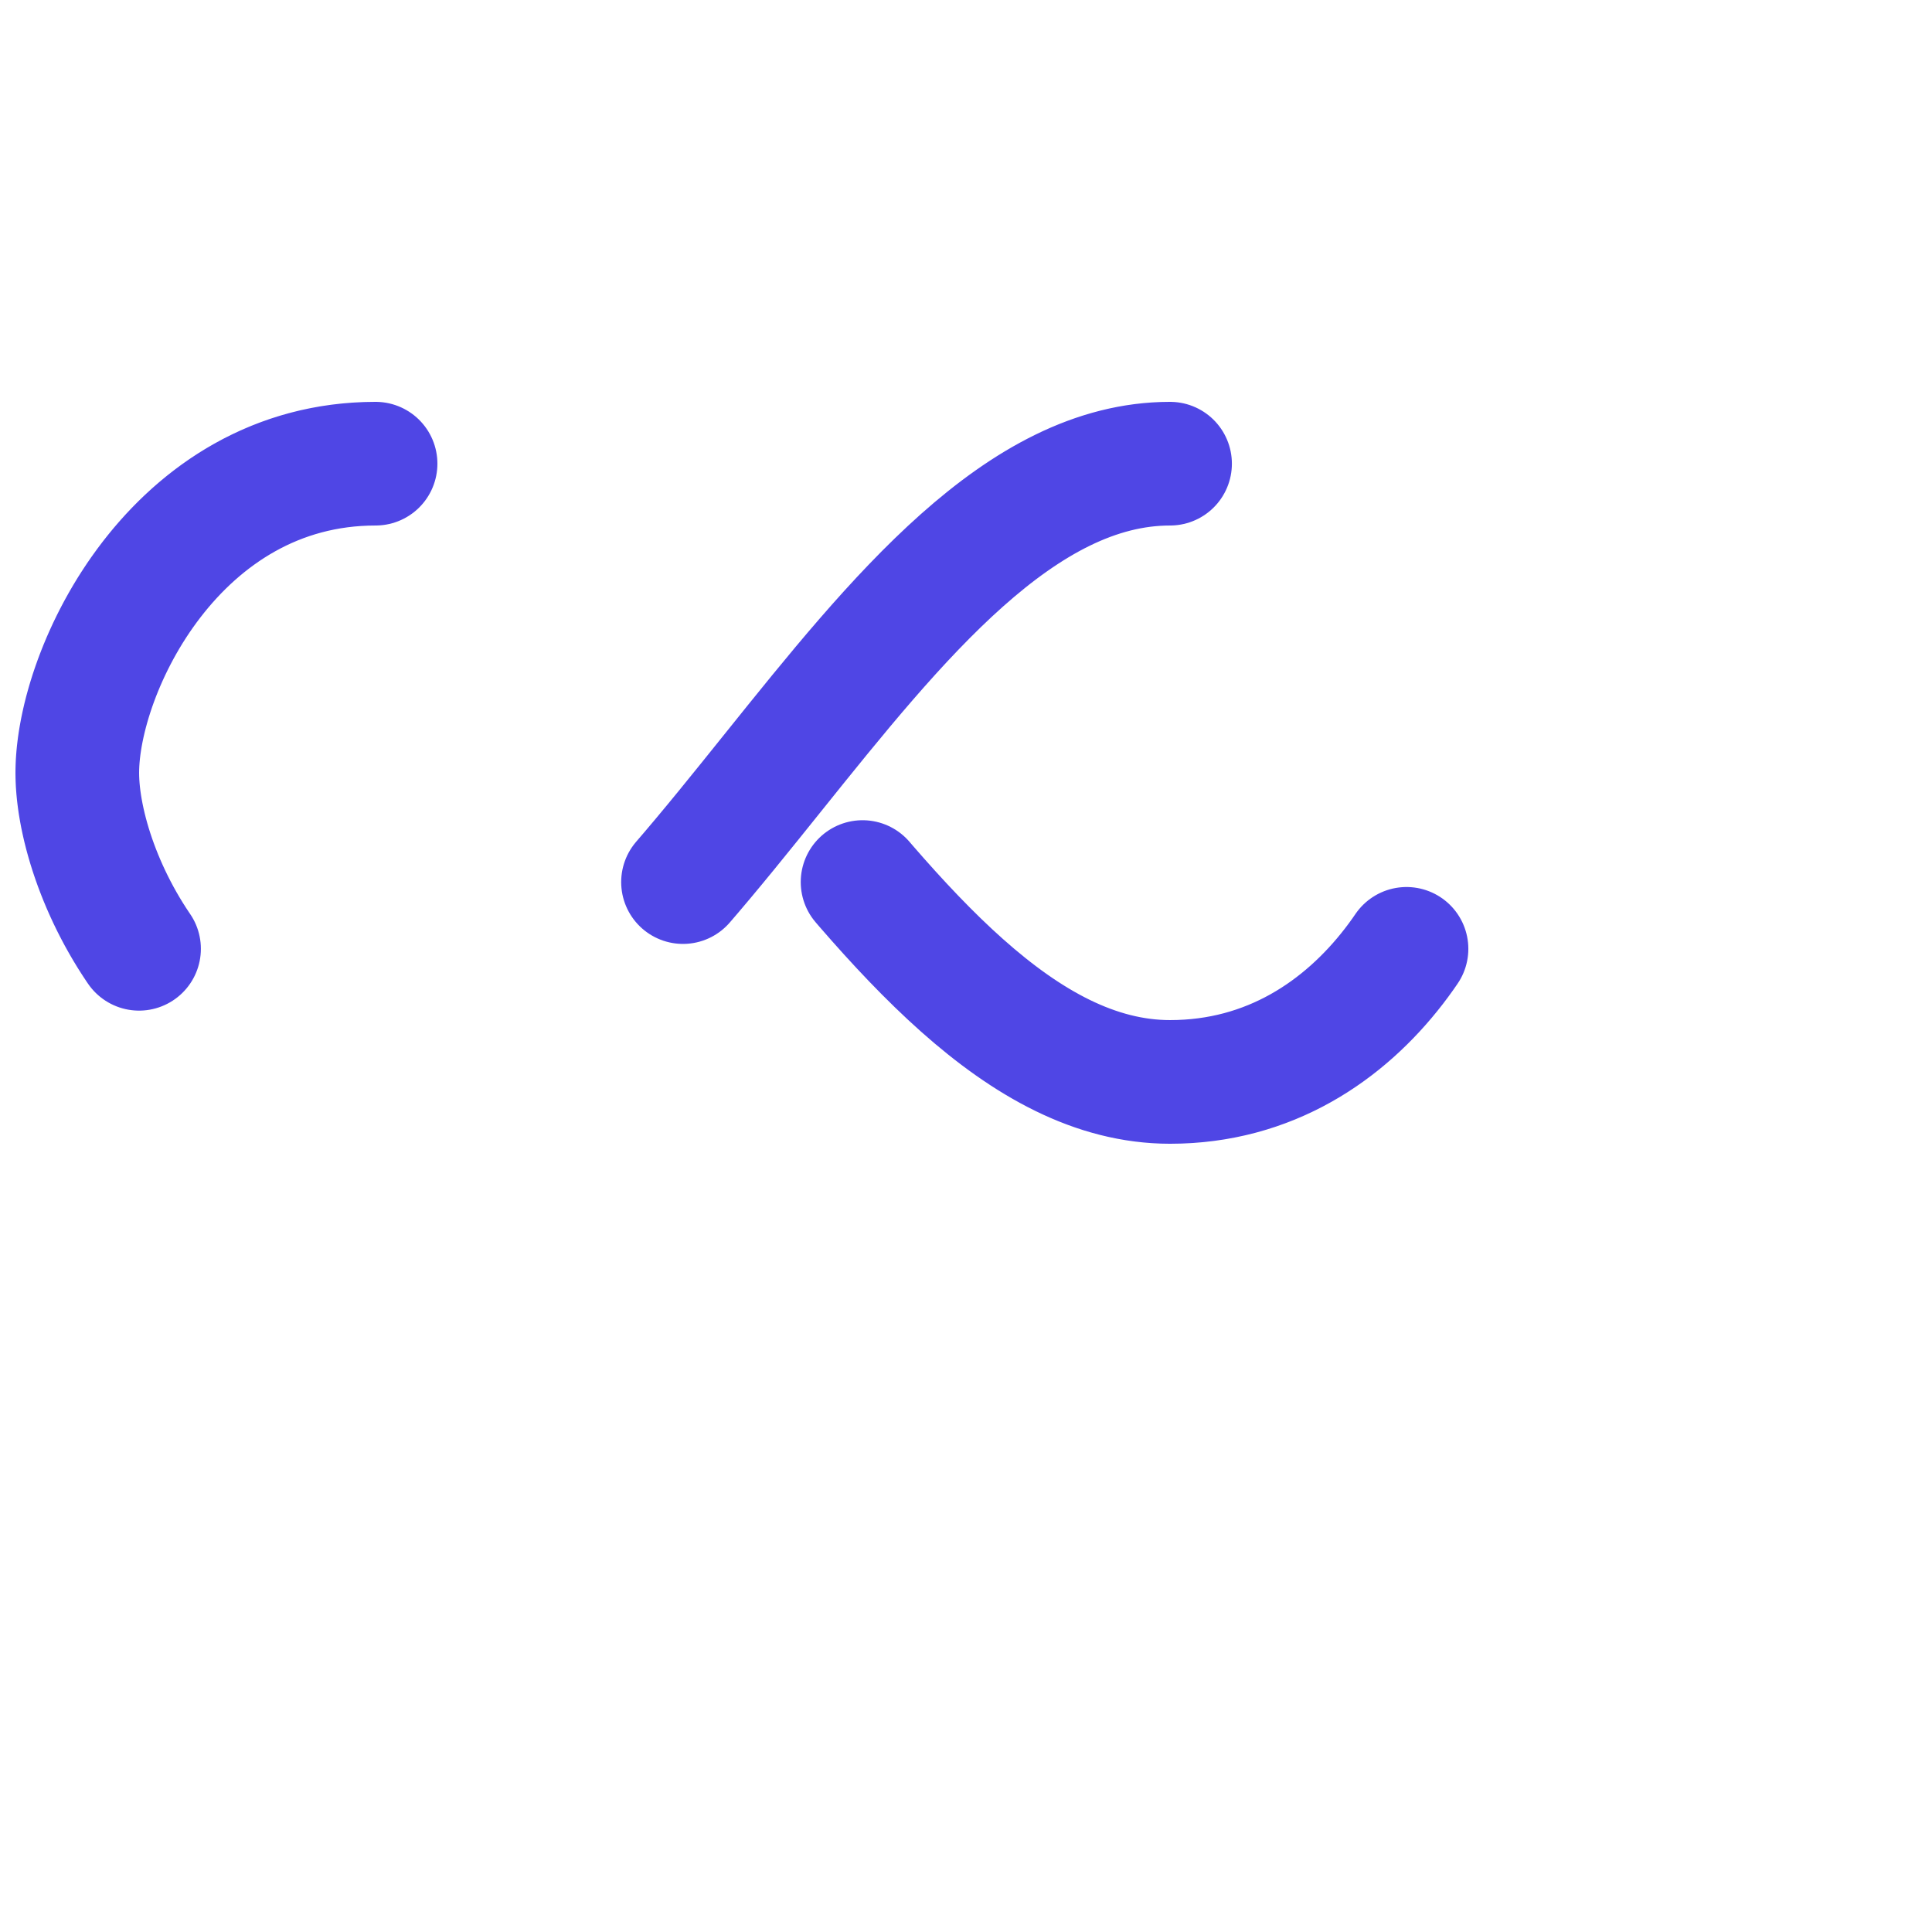
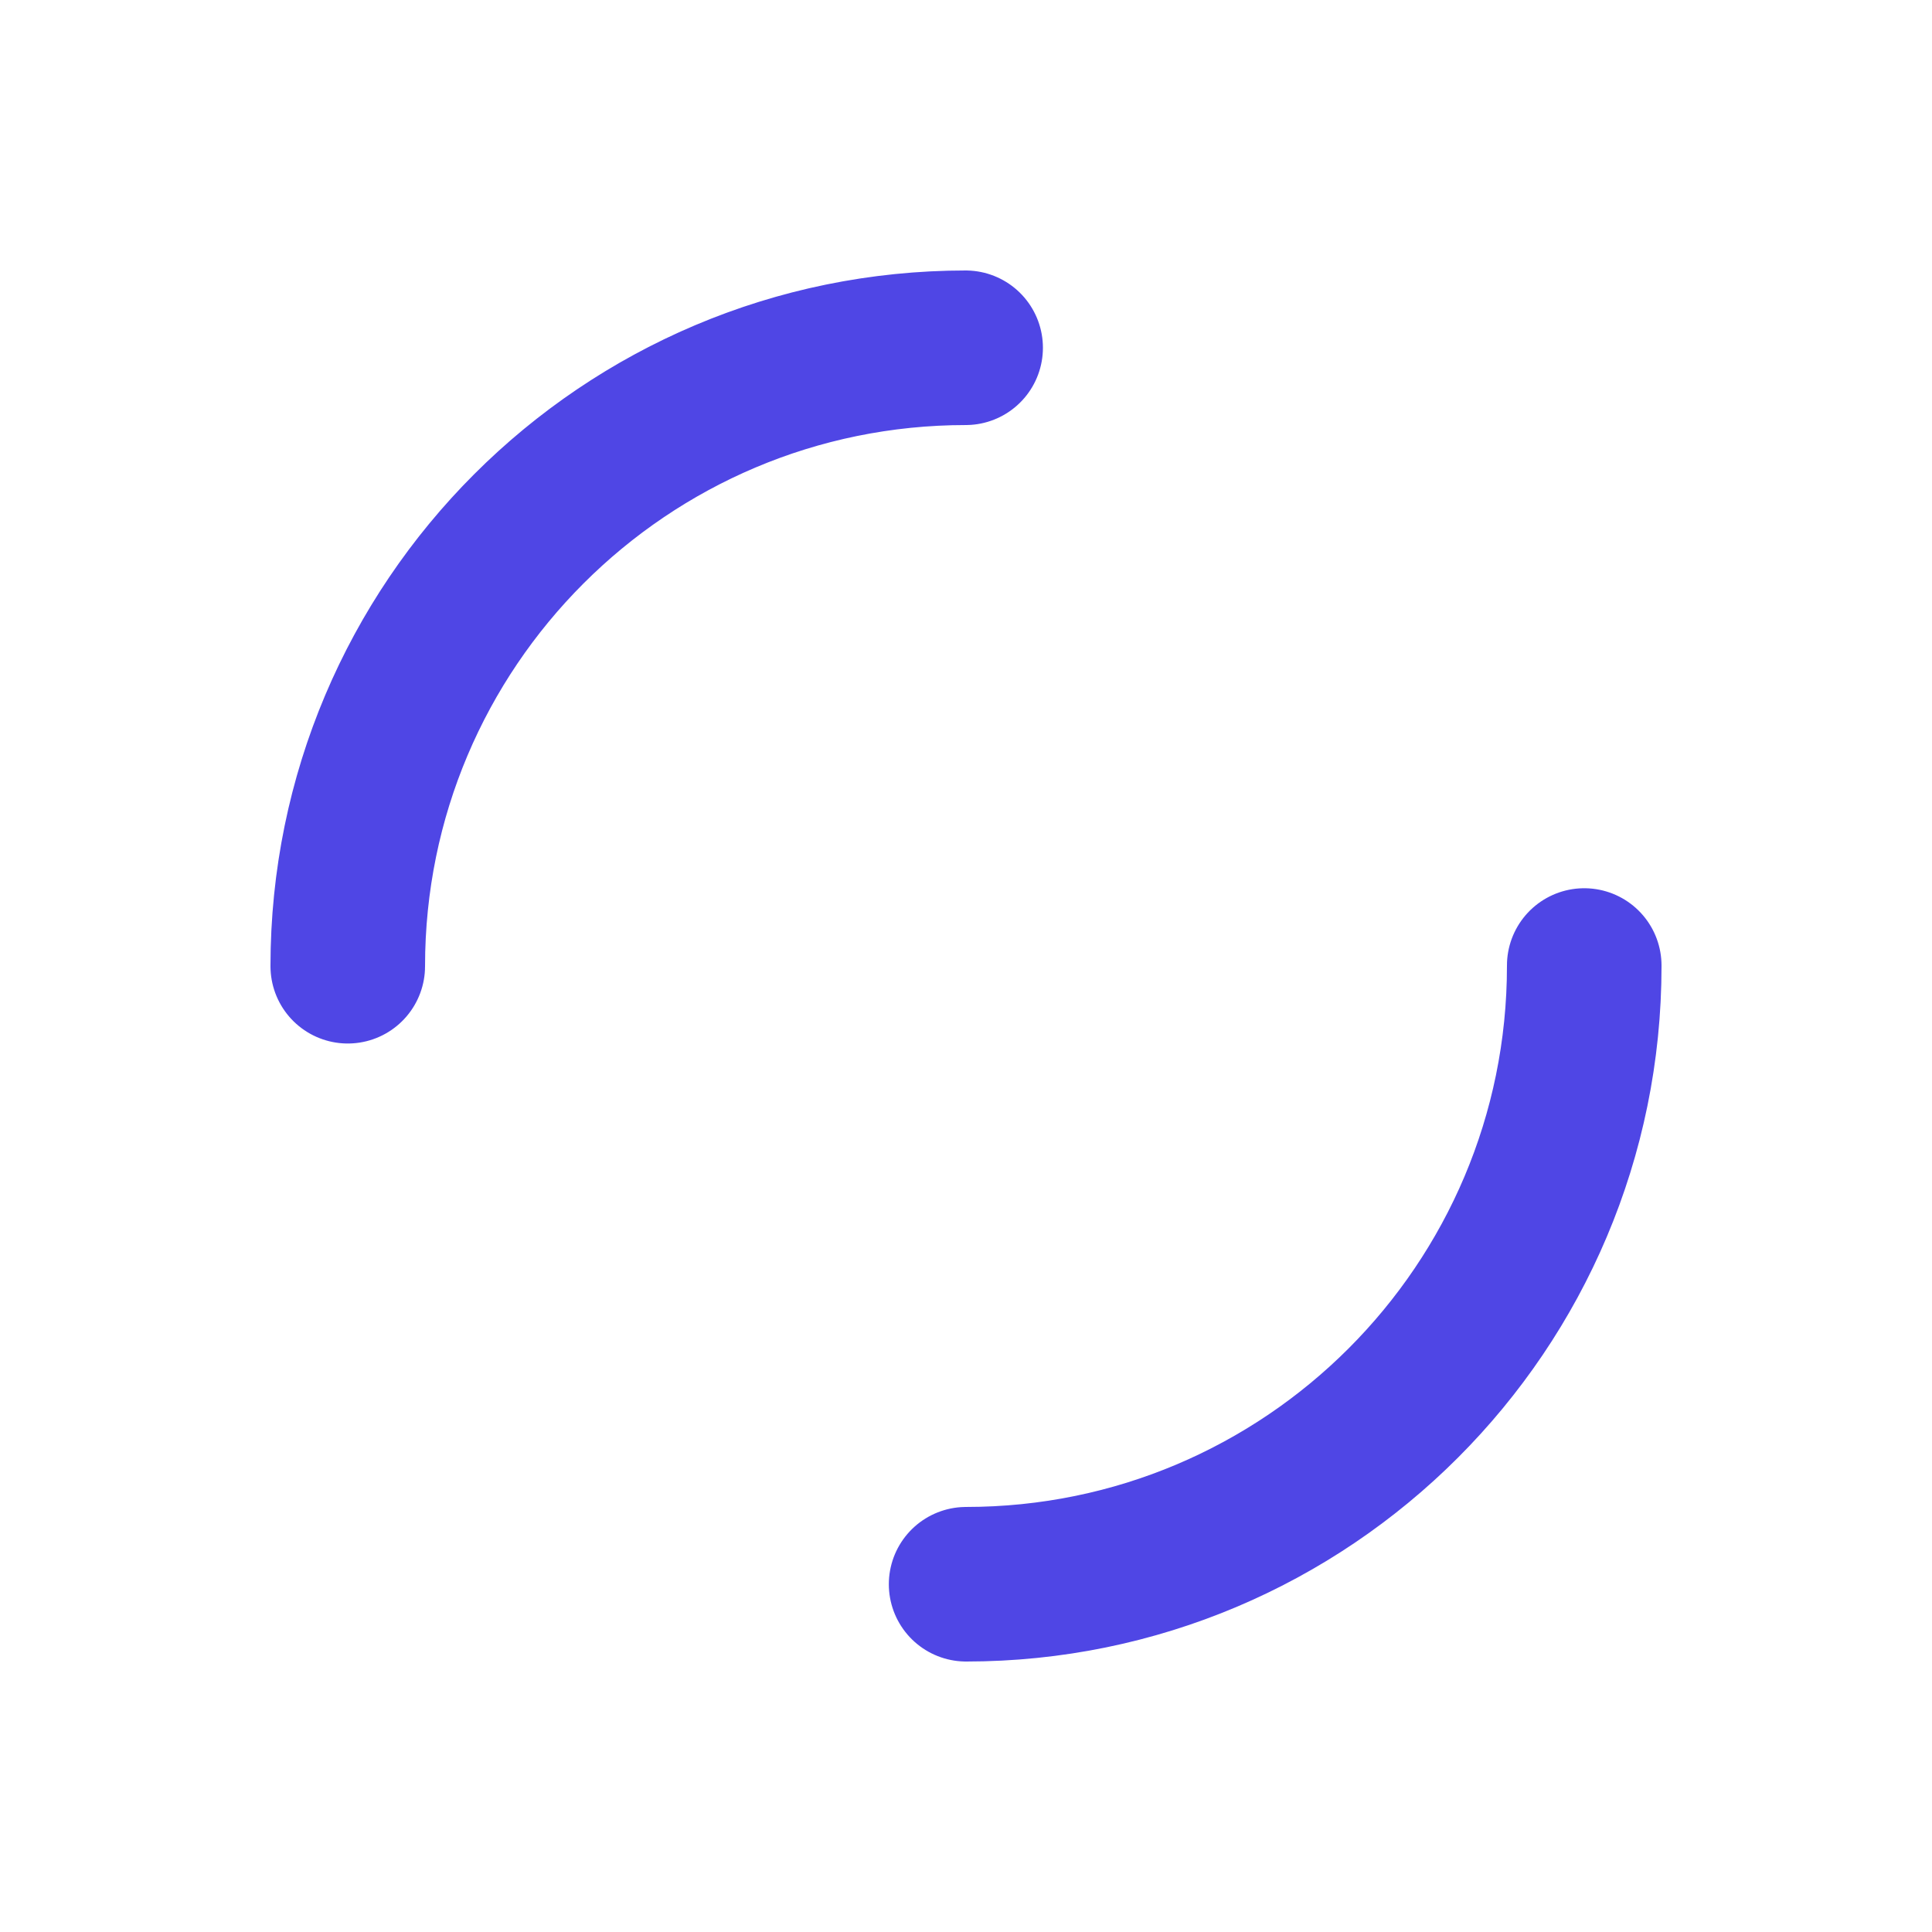
- <svg xmlns="http://www.w3.org/2000/svg" style="margin: auto; background: rgba(255, 255, 255, 0); display: block; --darkreader-inline-bgimage: initial; --darkreader-inline-bgcolor:rgba(24, 26, 27, 0); shape-rendering: auto;" width="200px" height="200px" viewBox="0 0 100 100" preserveAspectRatio="xMidYMid" data-darkreader-inline-bgimage="" data-darkreader-inline-bgcolor="">
-   <path fill="none" stroke="#4f46e5" stroke-width="8" stroke-dasharray="42.765 42.765" d="M24.3 30C11.4 30 5 43.3 5 50s6.4 20 19.3 20c19.3 0 32.1-40 51.4-40 C88.6 30 95 43.3 95 50s-6.4 20-19.3 20C56.4 70 43.6 30 24.3 30z" stroke-linecap="round" style="transform: scale(0.8); transform-origin: 50px 50px; --darkreader-inline-stroke:#5184e7;" data-darkreader-inline-stroke="">
-     <animate attributeName="stroke-dashoffset" repeatCount="indefinite" dur="1s" keyTimes="0;1" values="0;256.589" />
-   </path>
+ <svg xmlns="http://www.w3.org/2000/svg" style="margin: auto; background: none; display: block; --darkreader-inline-bgimage: initial; --darkreader-inline-bgcolor:#181a1b; shape-rendering: auto;" width="200px" height="200px" viewBox="0 0 100 100" preserveAspectRatio="xMidYMid" data-darkreader-inline-bgimage="" data-darkreader-inline-bgcolor="">
+   <circle cx="50" cy="50" r="32" stroke-width="8" stroke="#4f46e5" stroke-dasharray="50.265 50.265" fill="none" stroke-linecap="round" data-darkreader-inline-stroke="" style="--darkreader-inline-stroke:#5184e7;">
+     <animateTransform attributeName="transform" type="rotate" repeatCount="indefinite" dur="0.87s" keyTimes="0;1" values="0 50 50;360 50 50" />
+   </circle>
</svg>
